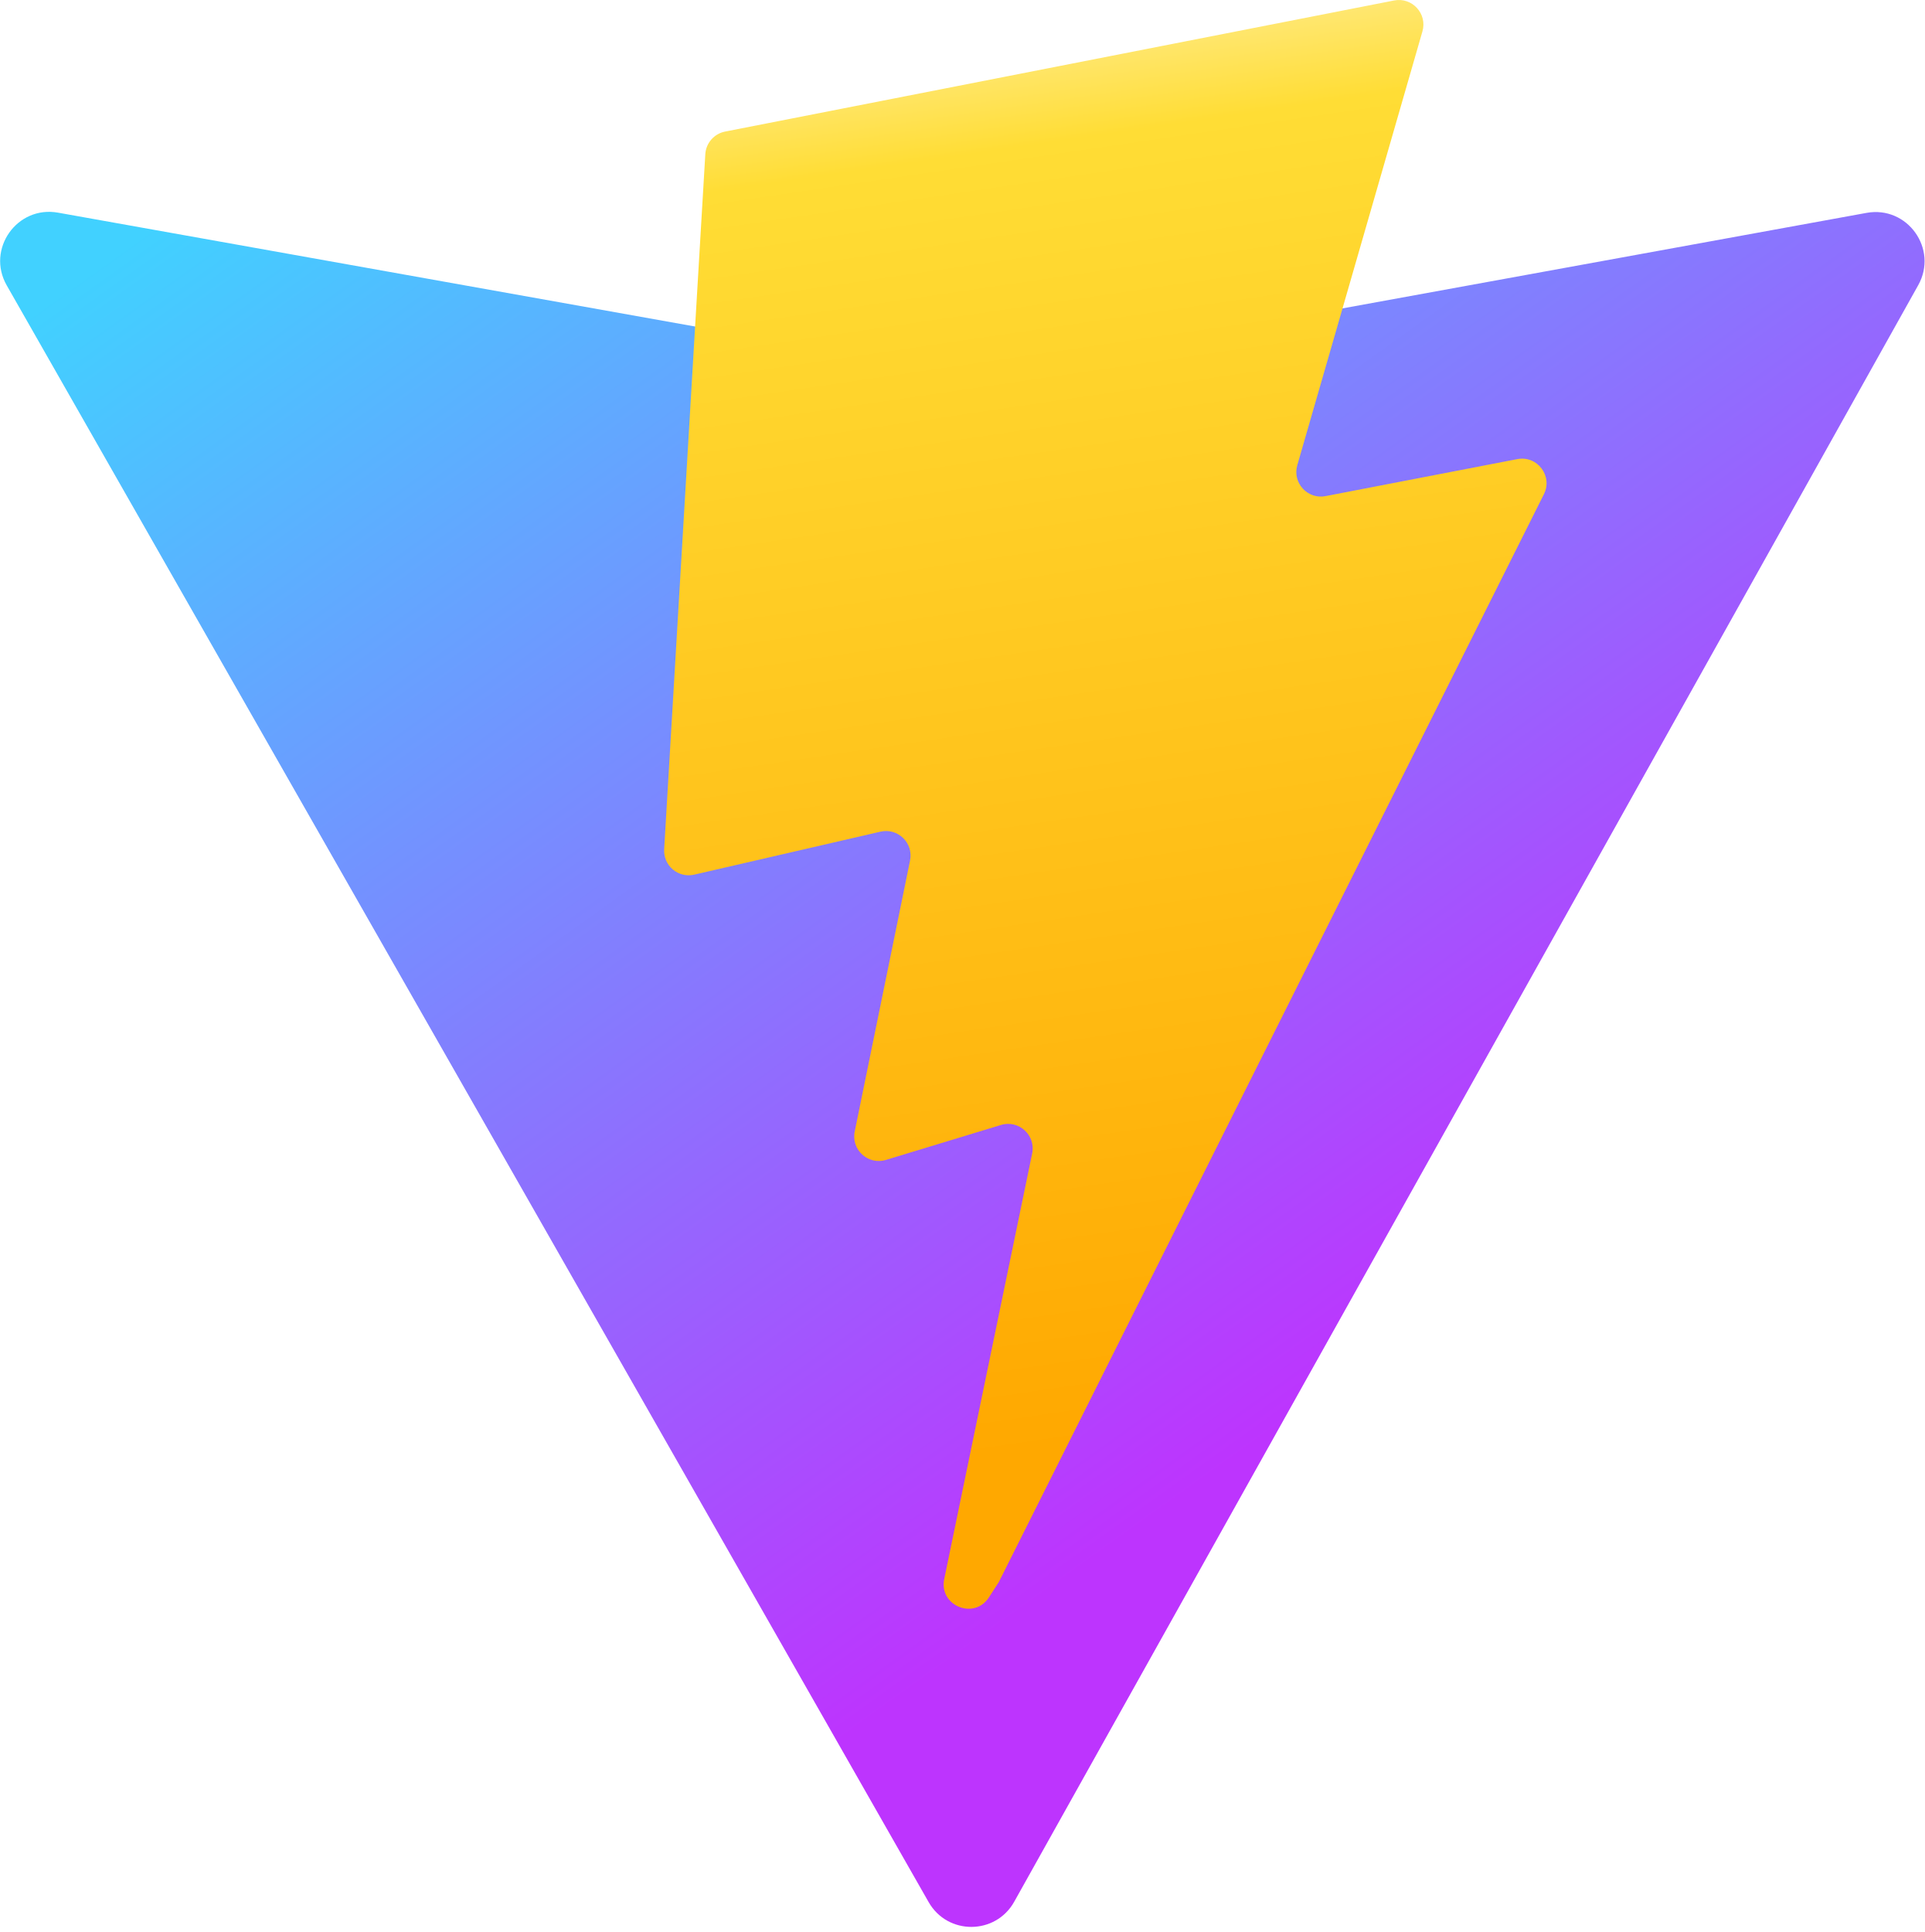
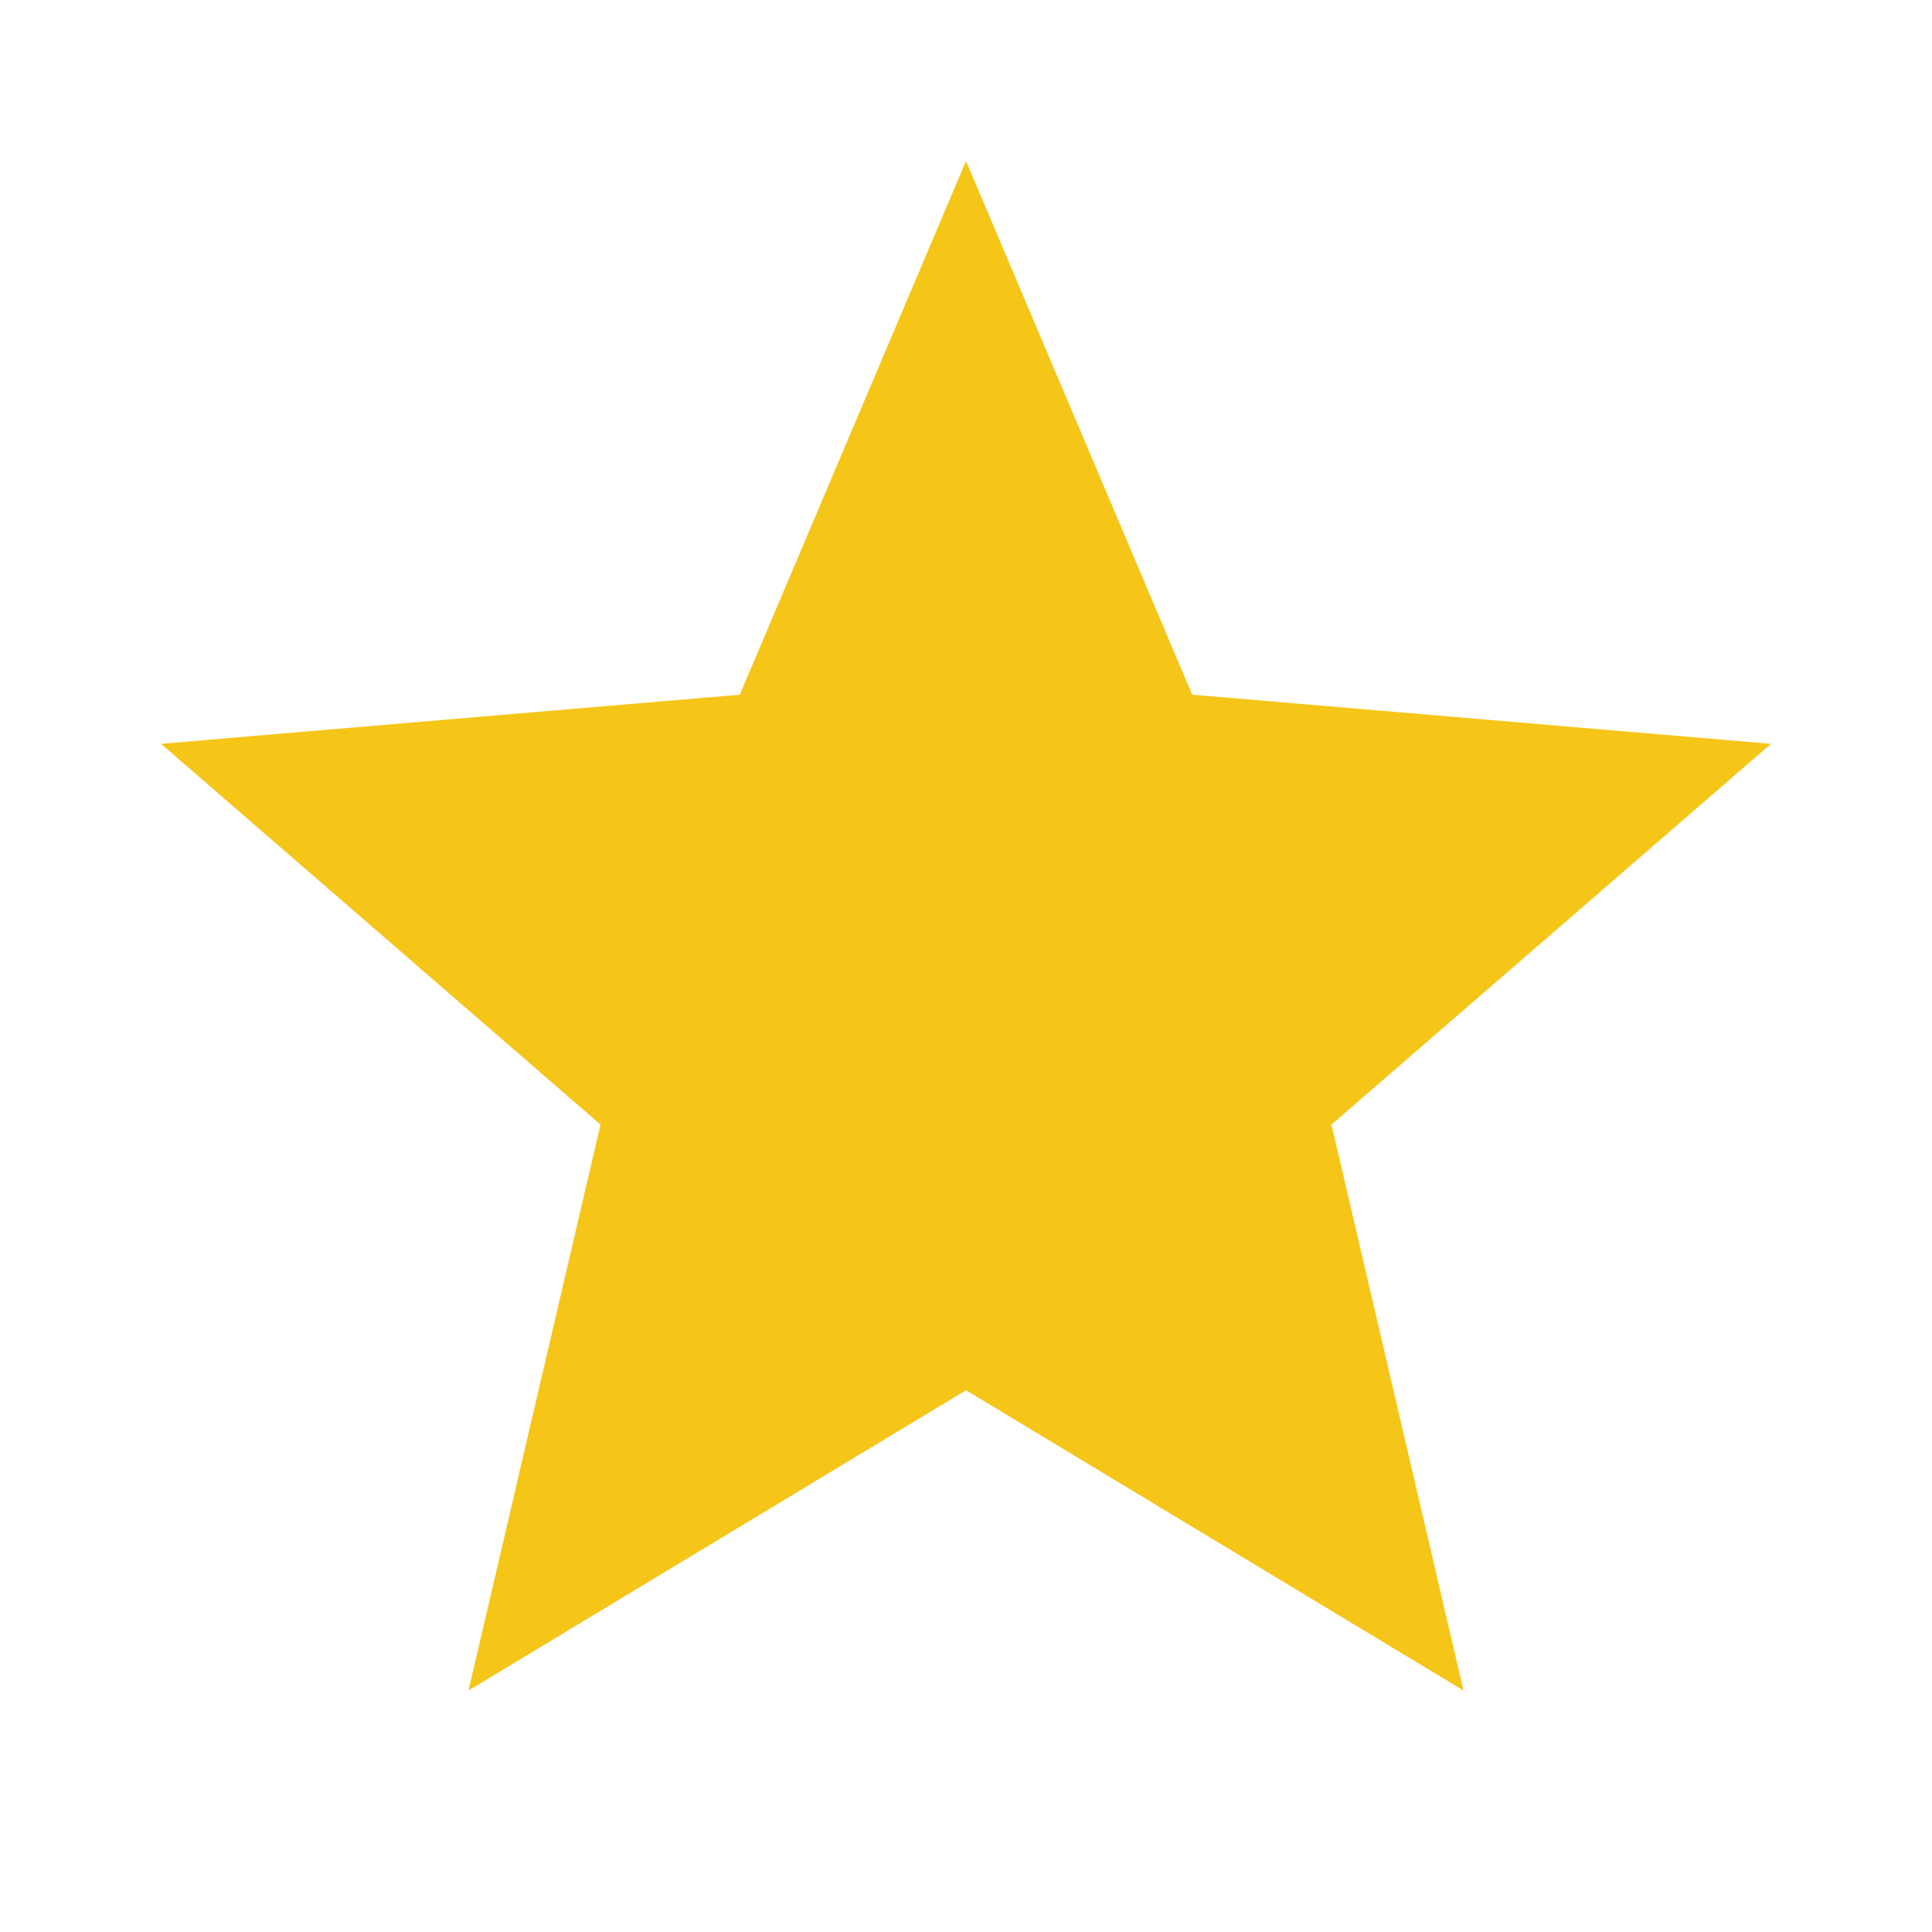
- <svg xmlns="http://www.w3.org/2000/svg" aria-hidden="true" role="img" class="iconify iconify--logos" width="31.88" height="32" preserveAspectRatio="xMidYMid meet" viewBox="0 0 256 257">
-   <defs>
-     <linearGradient id="IconifyId1813088fe1fbc01fb466" x1="-.828%" x2="57.636%" y1="7.652%" y2="78.411%">
-       <stop offset="0%" stop-color="#41D1FF" />
-       <stop offset="100%" stop-color="#BD34FE" />
-     </linearGradient>
-     <linearGradient id="IconifyId1813088fe1fbc01fb467" x1="43.376%" x2="50.316%" y1="2.242%" y2="89.03%">
-       <stop offset="0%" stop-color="#FFEA83" />
-       <stop offset="8.333%" stop-color="#FFDD35" />
-       <stop offset="100%" stop-color="#FFA800" />
-     </linearGradient>
-   </defs>
-   <path fill="url(#IconifyId1813088fe1fbc01fb466)" d="M255.153 37.938L134.897 252.976c-2.483 4.44-8.862 4.466-11.382.048L.875 37.958c-2.746-4.814 1.371-10.646 6.827-9.67l120.385 21.517a6.537 6.537 0 0 0 2.322-.004l117.867-21.483c5.438-.991 9.574 4.796 6.877 9.62Z" />
-   <path fill="url(#IconifyId1813088fe1fbc01fb467)" d="M185.432.063L96.44 17.501a3.268 3.268 0 0 0-2.634 3.014l-5.474 92.456a3.268 3.268 0 0 0 3.997 3.378l24.777-5.718c2.318-.535 4.413 1.507 3.936 3.838l-7.361 36.047c-.495 2.426 1.782 4.5 4.151 3.78l15.304-4.649c2.372-.72 4.652 1.36 4.15 3.788l-11.698 56.621c-.732 3.542 3.979 5.473 5.943 2.437l1.313-2.028l72.516-144.72c1.215-2.423-.88-5.186-3.54-4.672l-25.505 4.922c-2.396.462-4.435-1.77-3.759-4.114l16.646-57.705c.677-2.35-1.37-4.583-3.769-4.113Z" />
+ <svg xmlns="http://www.w3.org/2000/svg" width="32" height="32" viewBox="0 0 24 24">
+   <path fill="#f5c518" d="M12 17.27L18.18 21l-1.64-7.03L22 9.24l-7.19-.61L12 2 9.19 8.63 2 9.24l5.46 4.73L5.82 21z" />
</svg>
